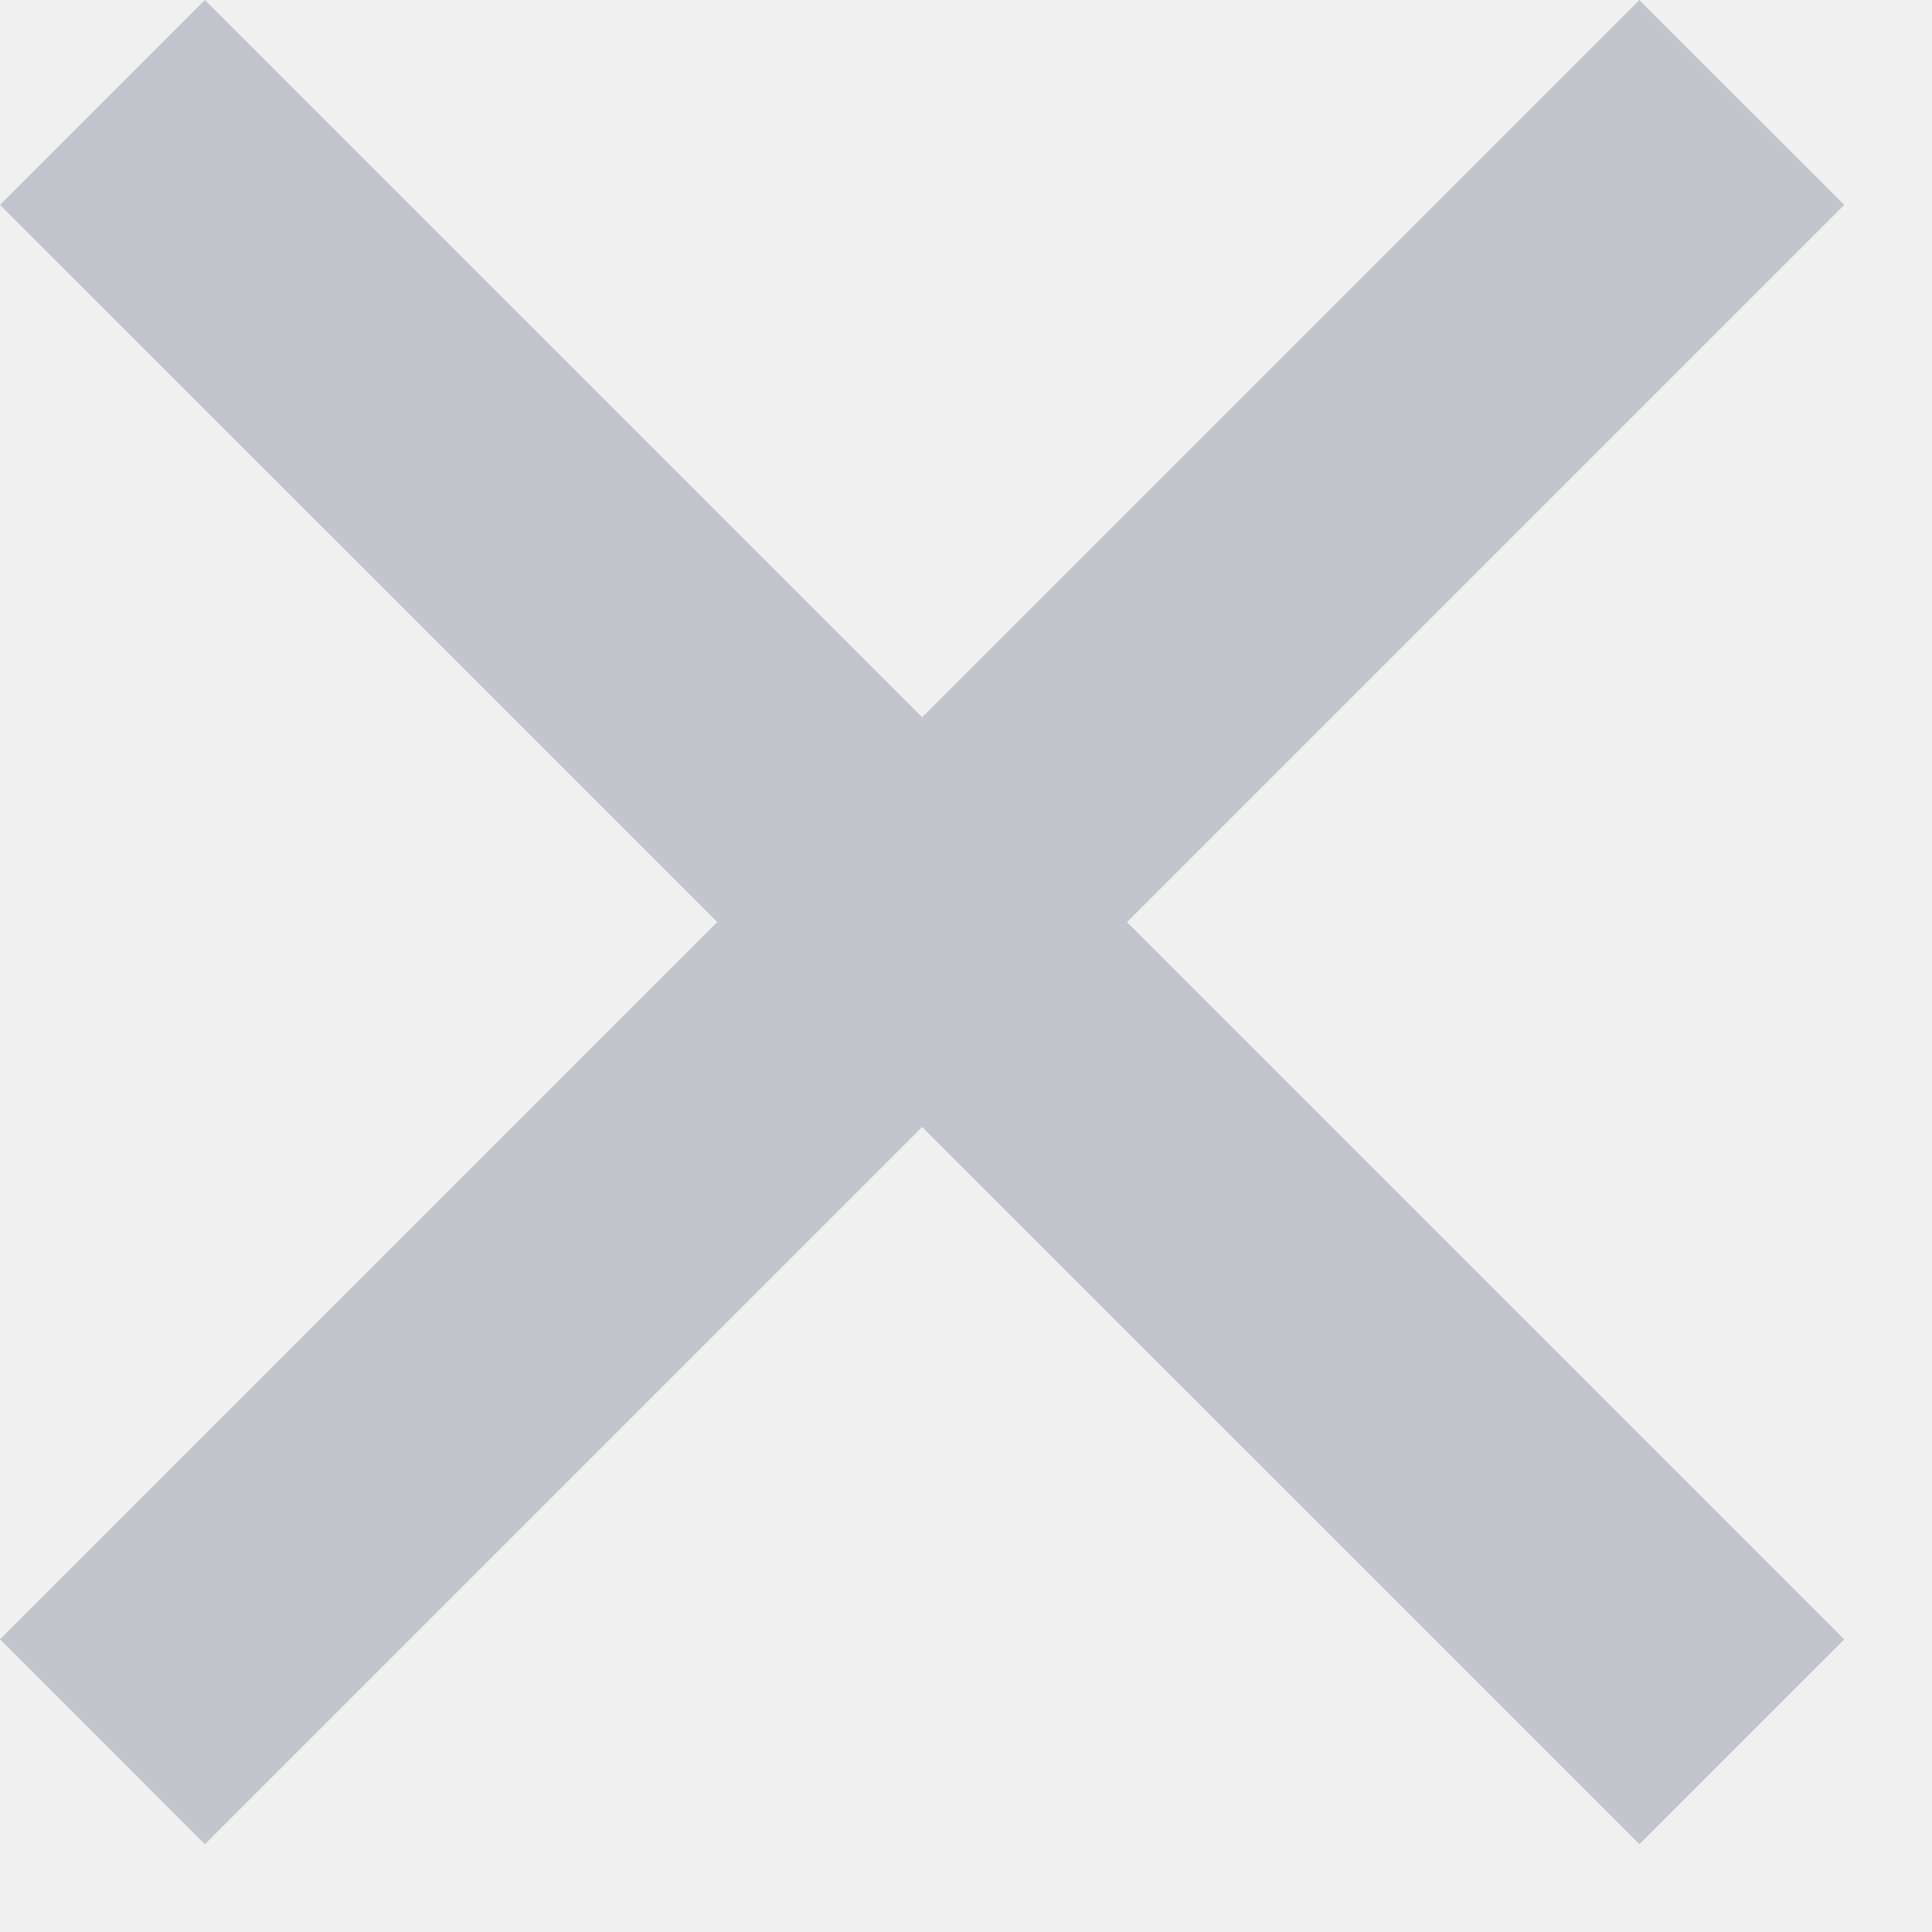
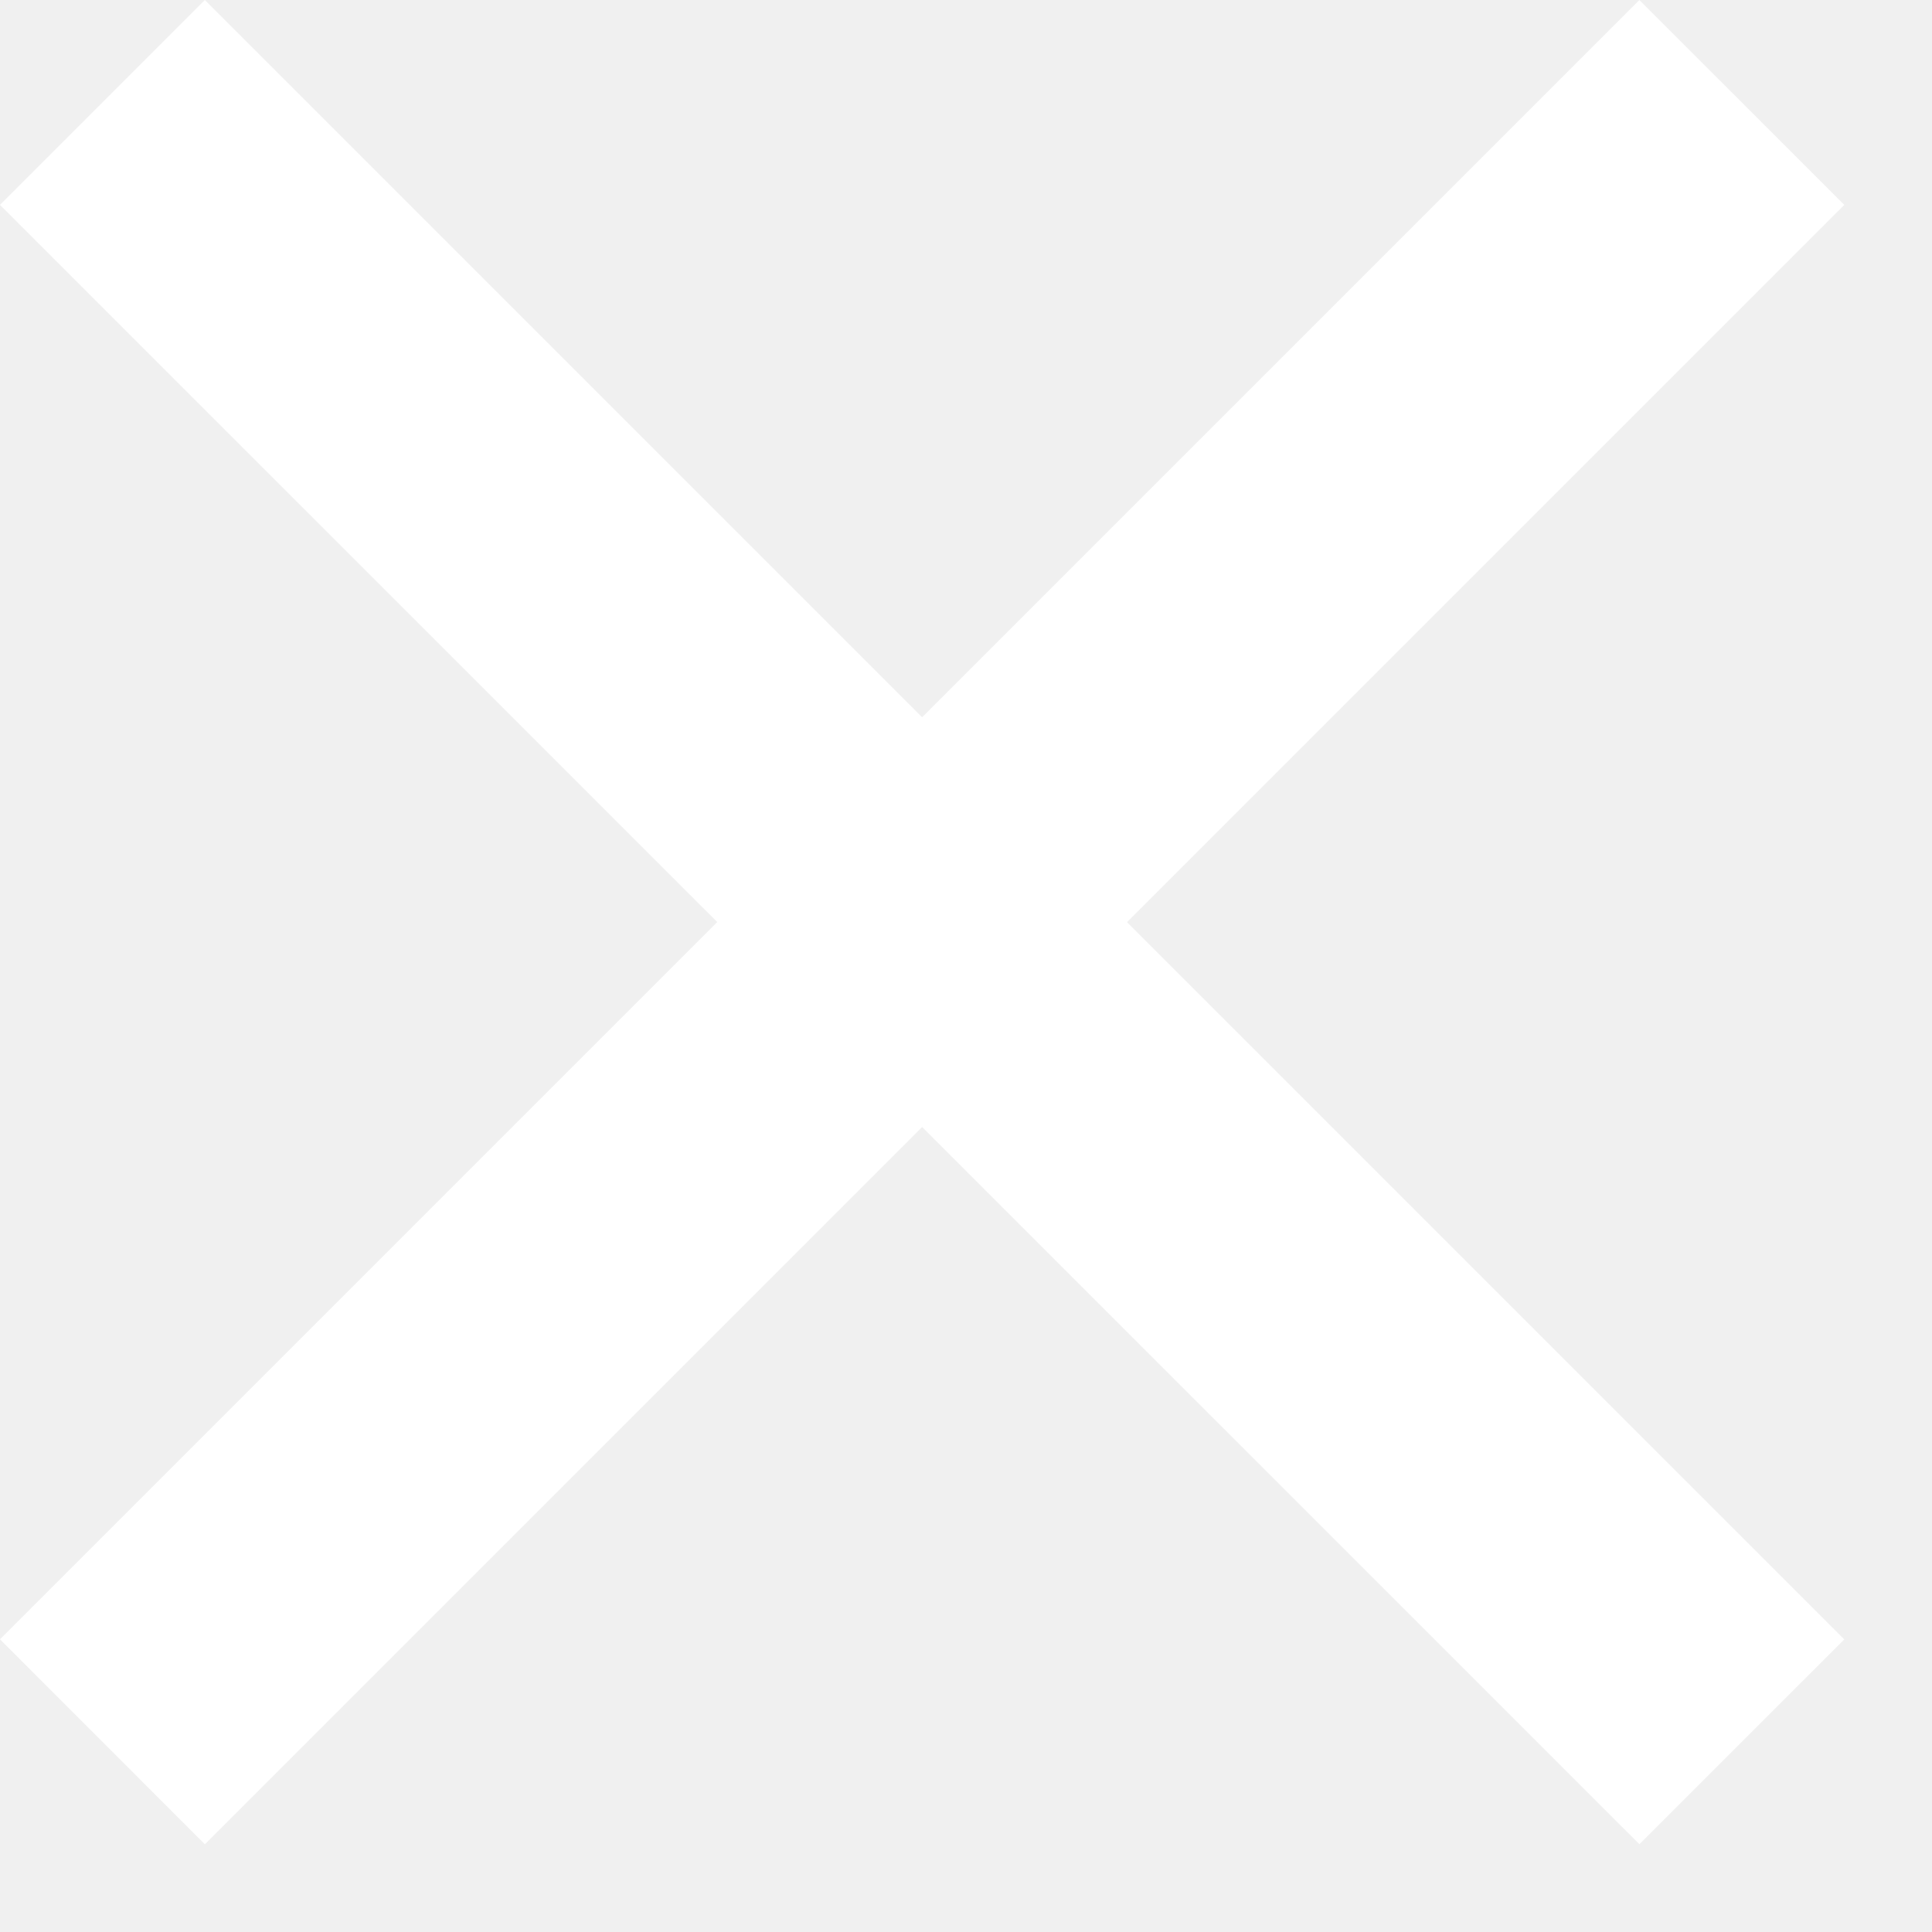
<svg xmlns="http://www.w3.org/2000/svg" width="20" height="20">
-   <path fill="#3B4262" fill-rule="evenodd" d="M16.97 0l2.122 2.121-7.425 7.425 7.425 7.425-2.121 2.12-7.425-7.424-7.425 7.425L0 16.97l7.425-7.425L0 2.121 2.121 0l7.425 7.425L16.971 0z" opacity=".25" />
+   <path fill="#FFFFFF" fill-rule="evenodd" d="M16.97 0l2.122 2.121-7.425 7.425 7.425 7.425-2.121 2.12-7.425-7.424-7.425 7.425L0 16.97l7.425-7.425L0 2.121 2.121 0l7.425 7.425L16.971 0z" />
</svg>
